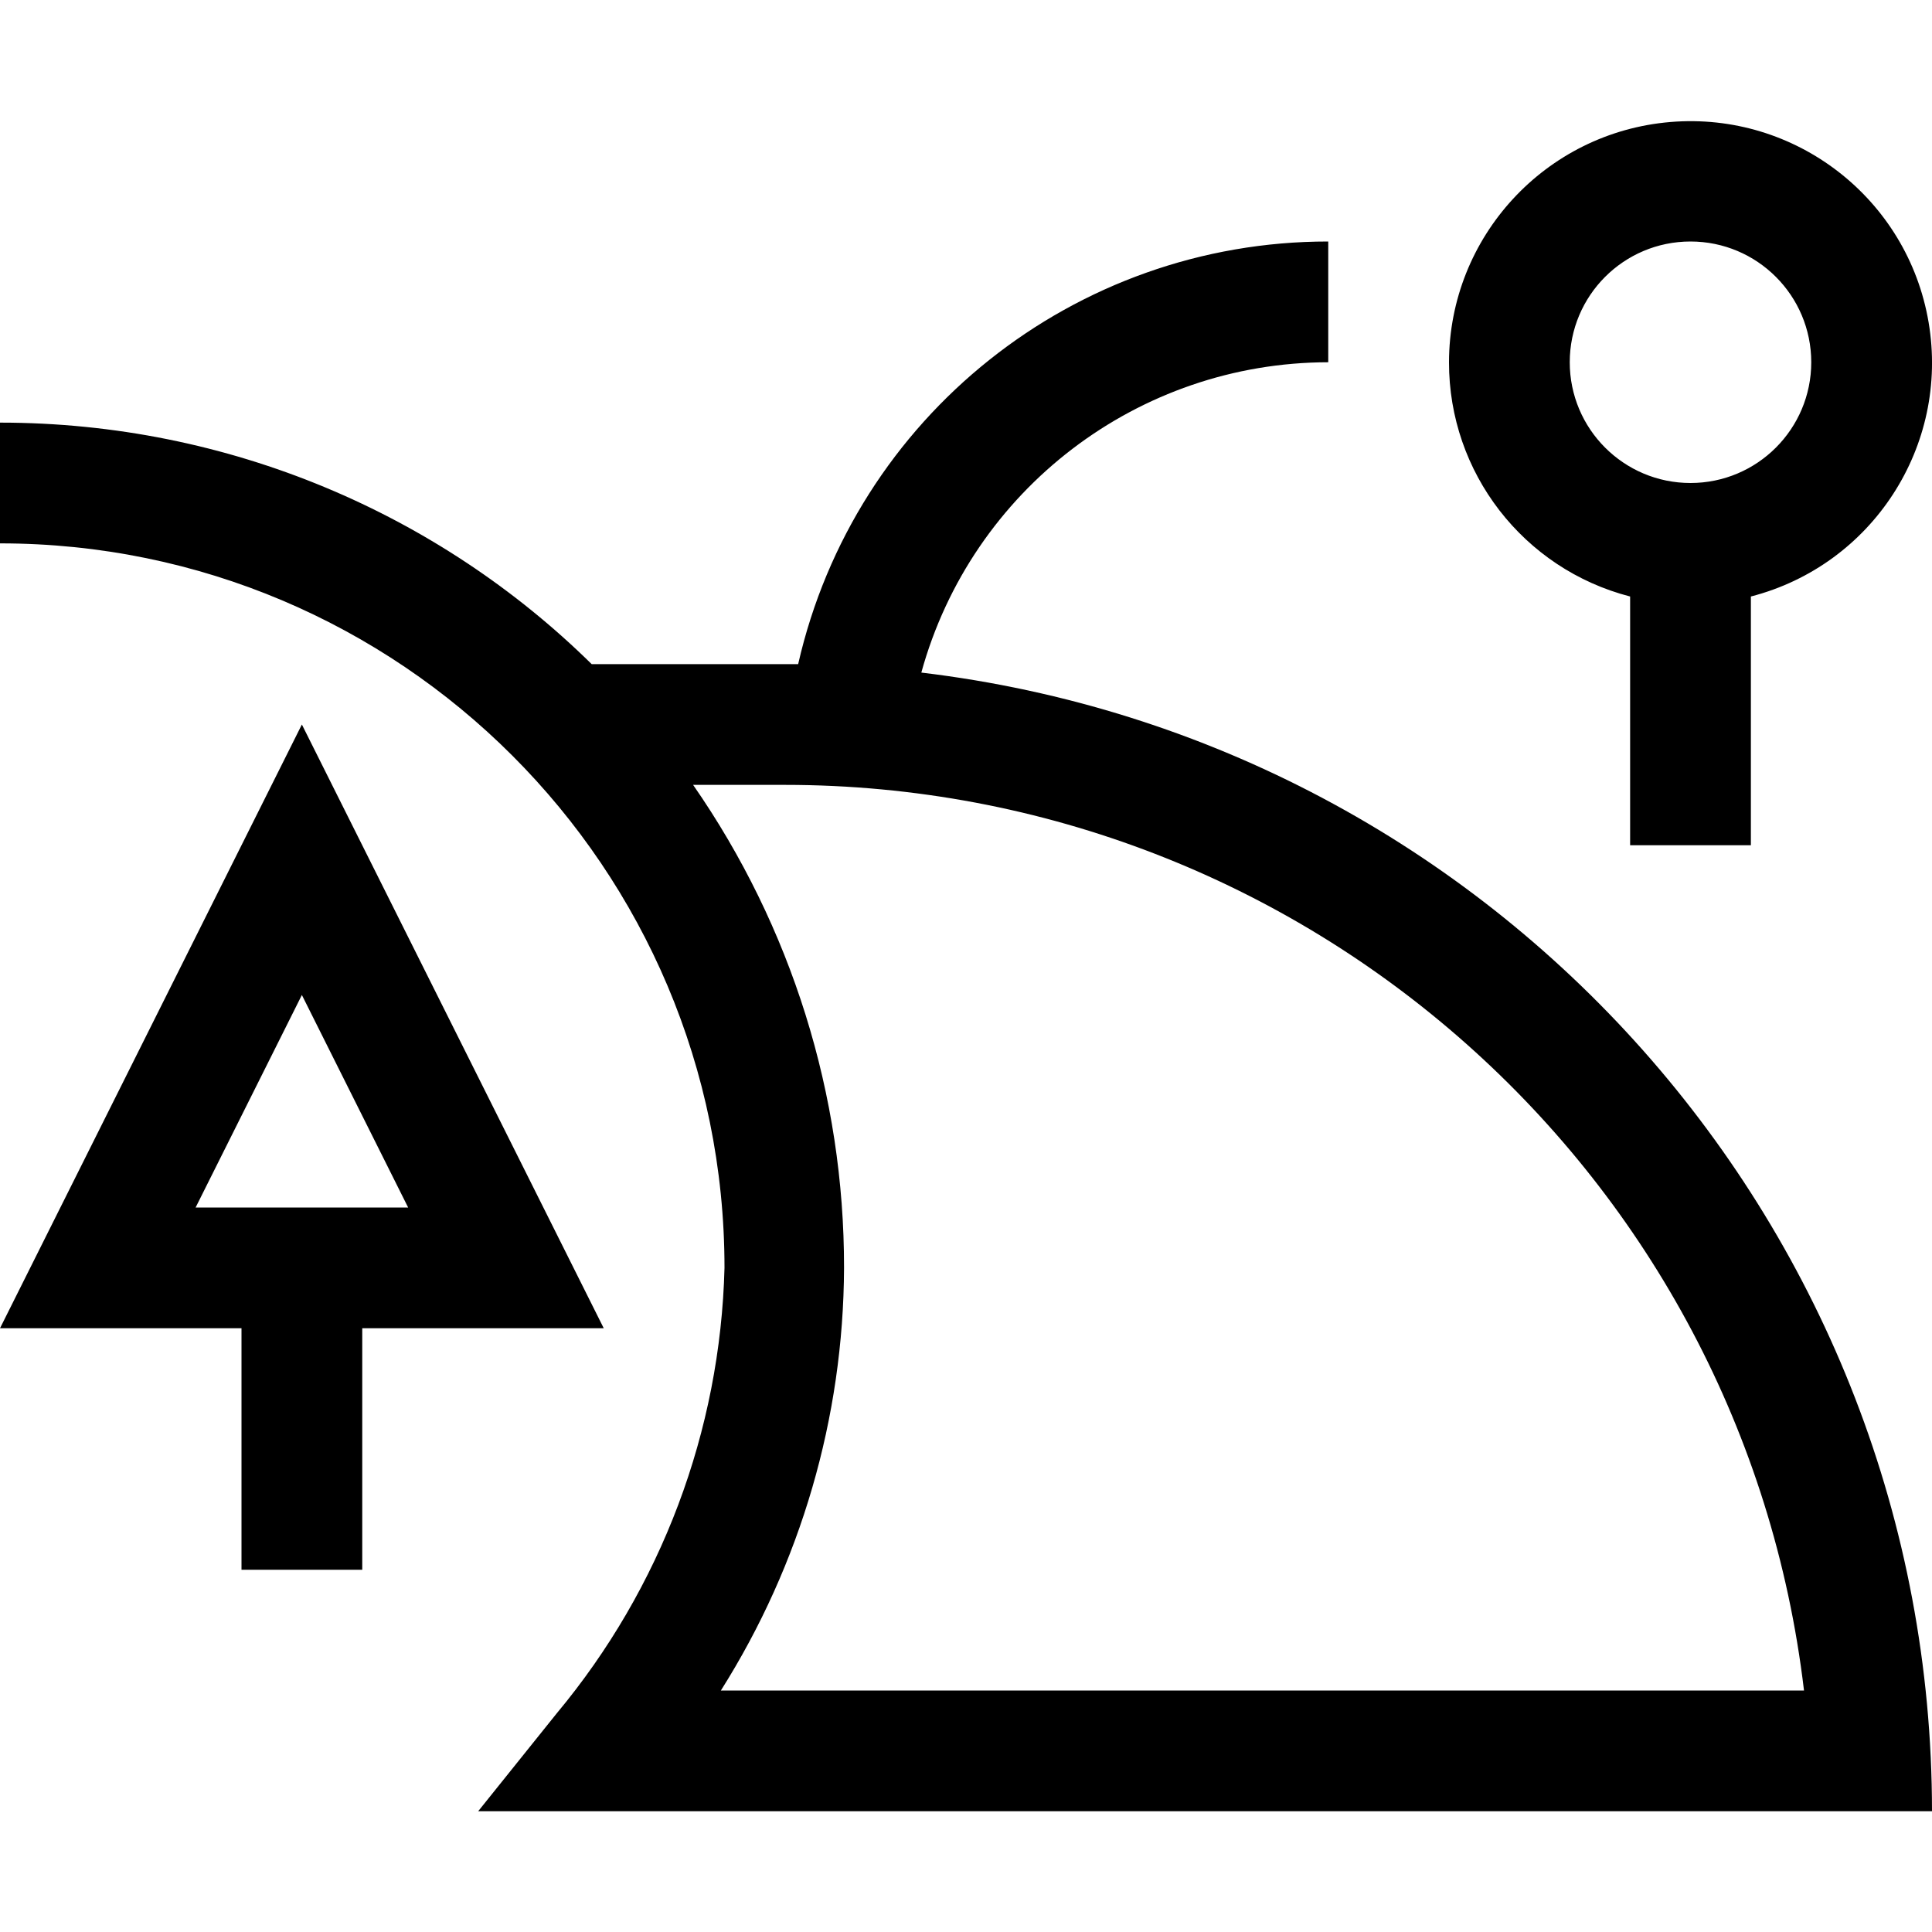
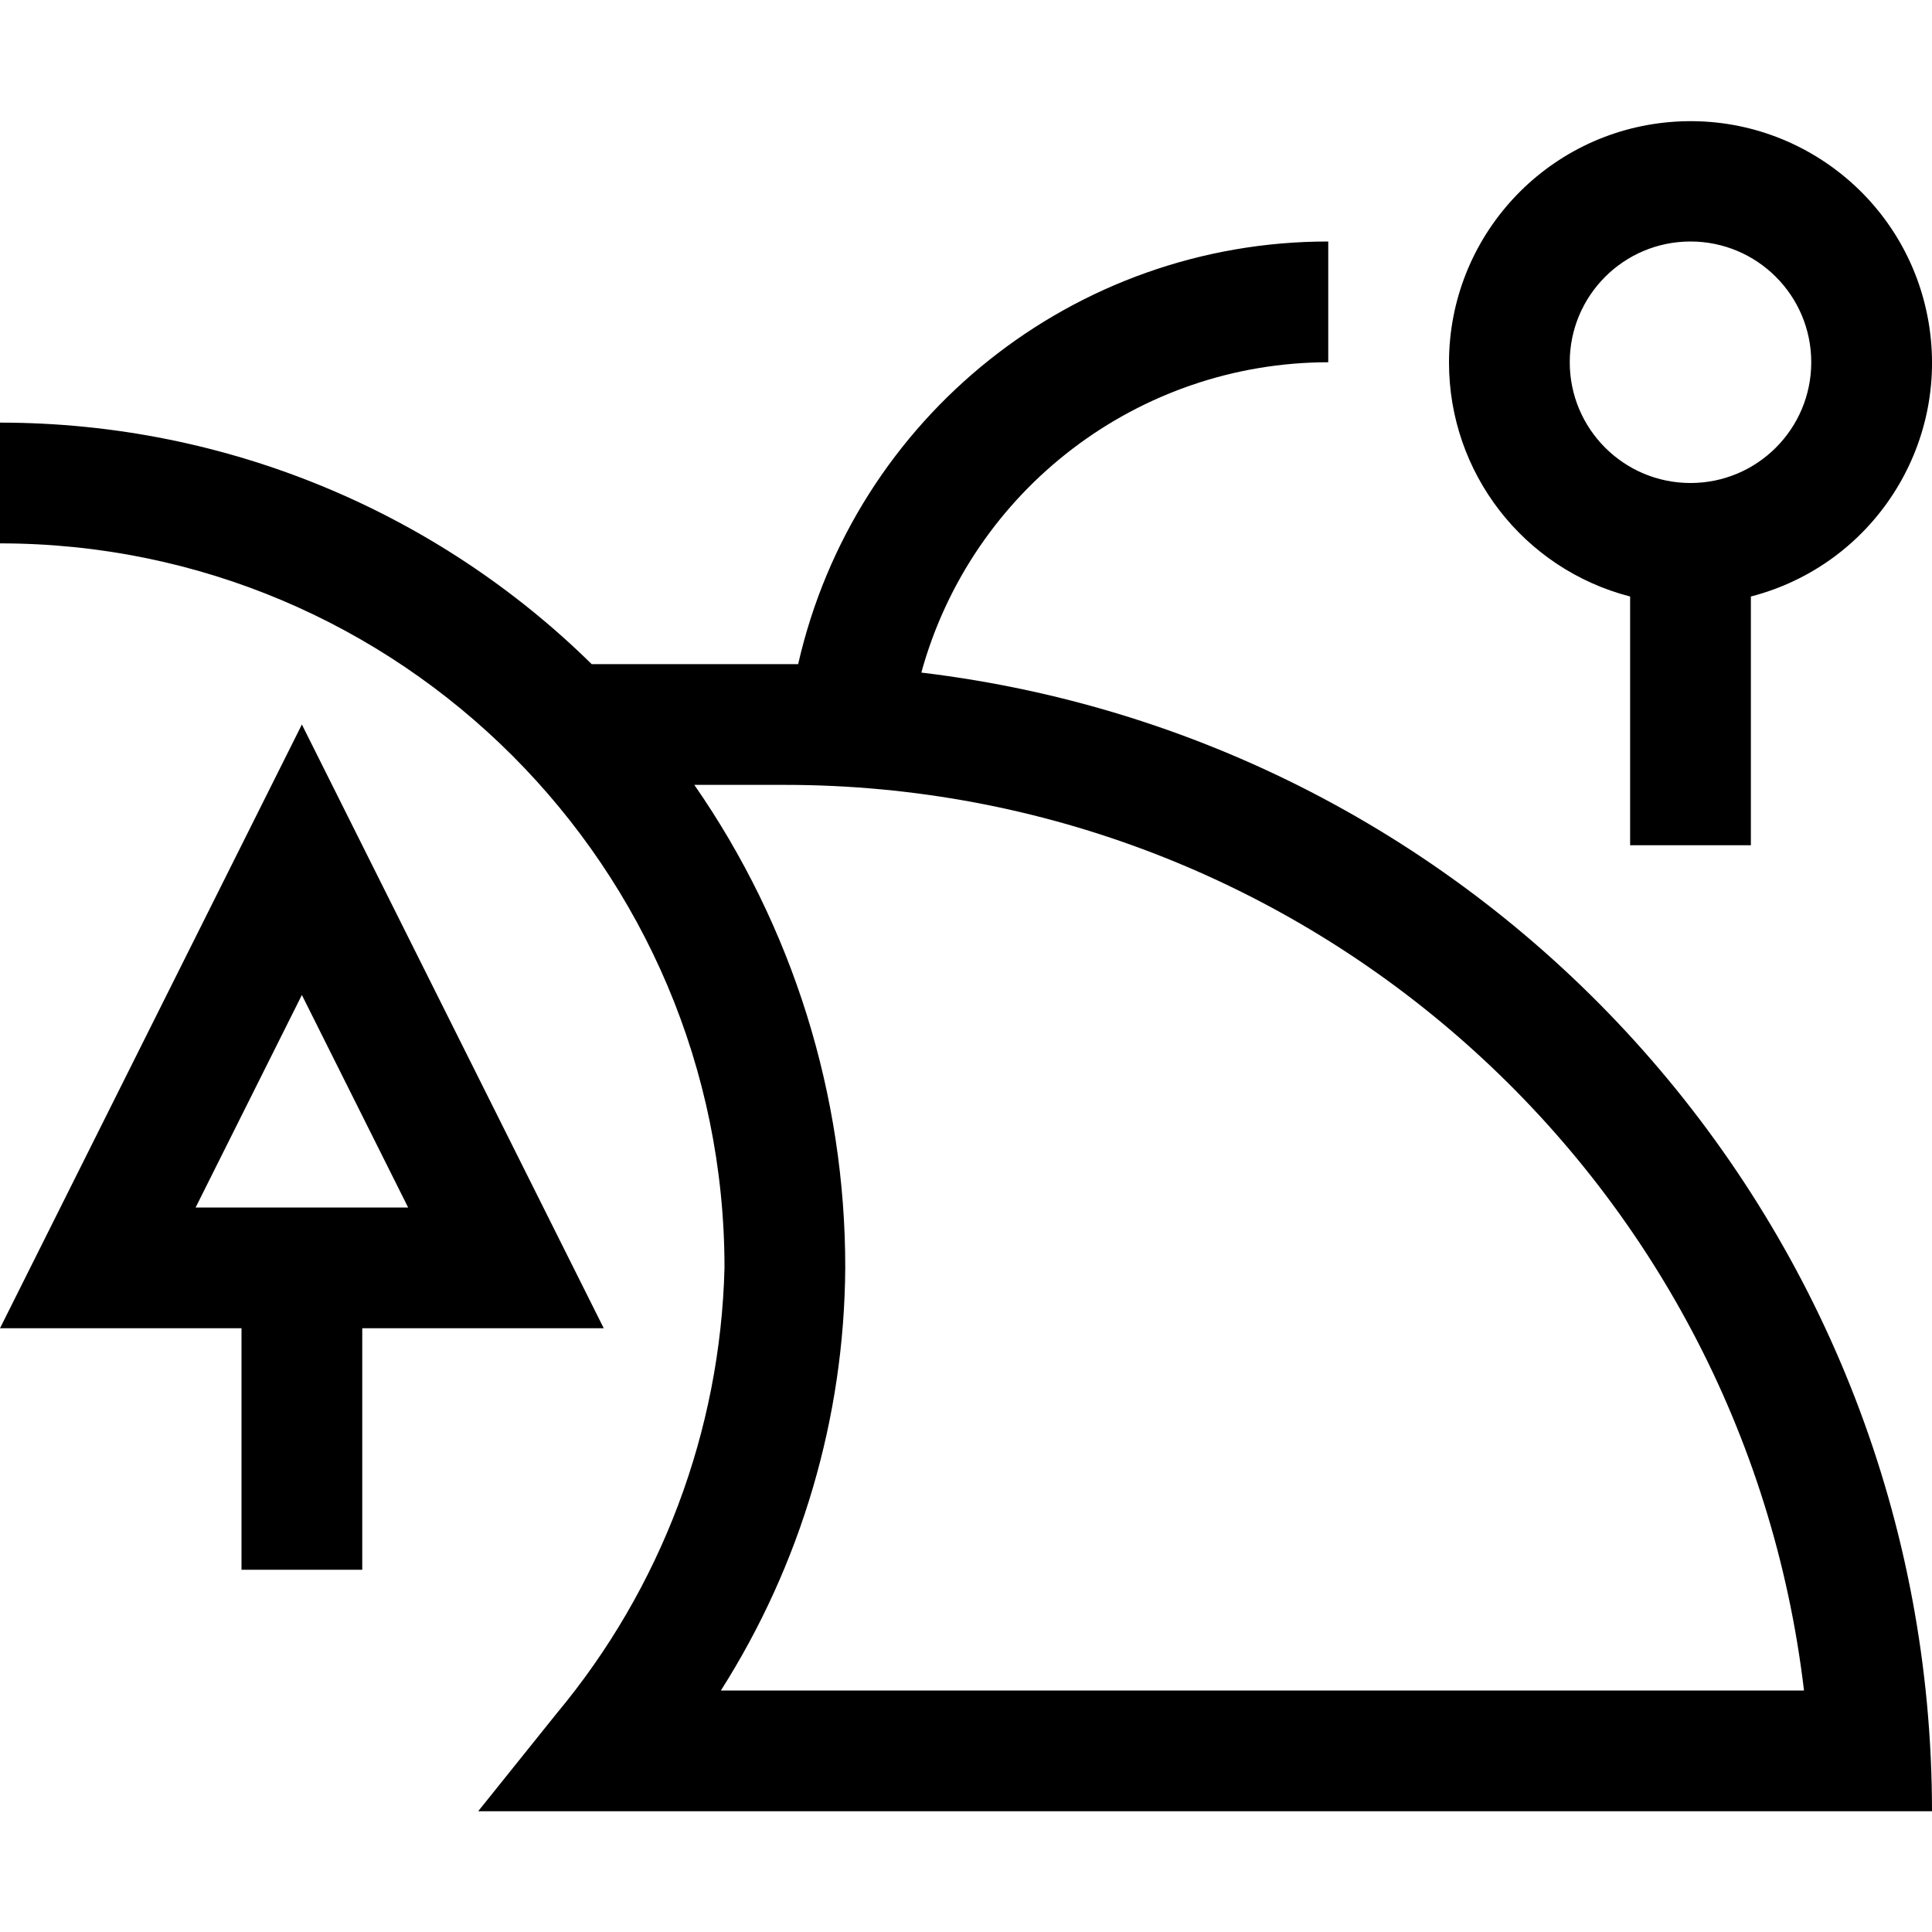
<svg xmlns="http://www.w3.org/2000/svg" width="16" height="16" fill="none">
-   <path fill="currentColor" d="M14 2a1 1 0 1 0 0 2 1 1 0 0 0 0-2m-2 1a2 2 0 1 1 2.5 1.94V7h-1V4.94A2 2 0 0 1 12 3M6.61 5.5A4.5 4.5 0 0 1 11 2v1a3.5 3.5 0 0 0-3.37 2.57A9.5 9.5 0 0 1 16 15H3.96l.65-.81A6 6 0 0 0 6 10.5a6 6 0 0 0-6-6v-1c1.9 0 3.64.76 4.9 2h1.7m-.11 1h-.75a7 7 0 0 1 1.25 4A6.6 6.6 0 0 1 5.97 14h8.97A8.5 8.5 0 0 0 6.5 6.5m-4-.5L5 11H3v2H2v-2H0zm.88 4L2.5 8.24 1.62 10z" />
+   <path fill="currentColor" d="M14 2a1 1 0 1 0 0 2 1 1 0 0 0 0-2m-2 1a2 2 0 1 1 2.5 1.94V7h-1V4.94A2 2 0 0 1 12 3M6.61 5.5A4.5 4.5 0 0 1 11 2v1a3.5 3.5 0 0 0-3.37 2.57A9.5 9.5 0 0 1 16 15H3.96l.65-.81A6 6 0 0 0 6 10.5a6 6 0 0 0-6-6v-1c1.9 0 3.64.76 4.9 2zm-.11 1h-.75a7 7 0 0 1 1.25 4A6.6 6.6 0 0 1 5.97 14h8.97A8.5 8.5 0 0 0 6.5 6.5m-4-.5L5 11H3v2H2v-2H0zm.88 4L2.5 8.24 1.62 10z" />
</svg>
